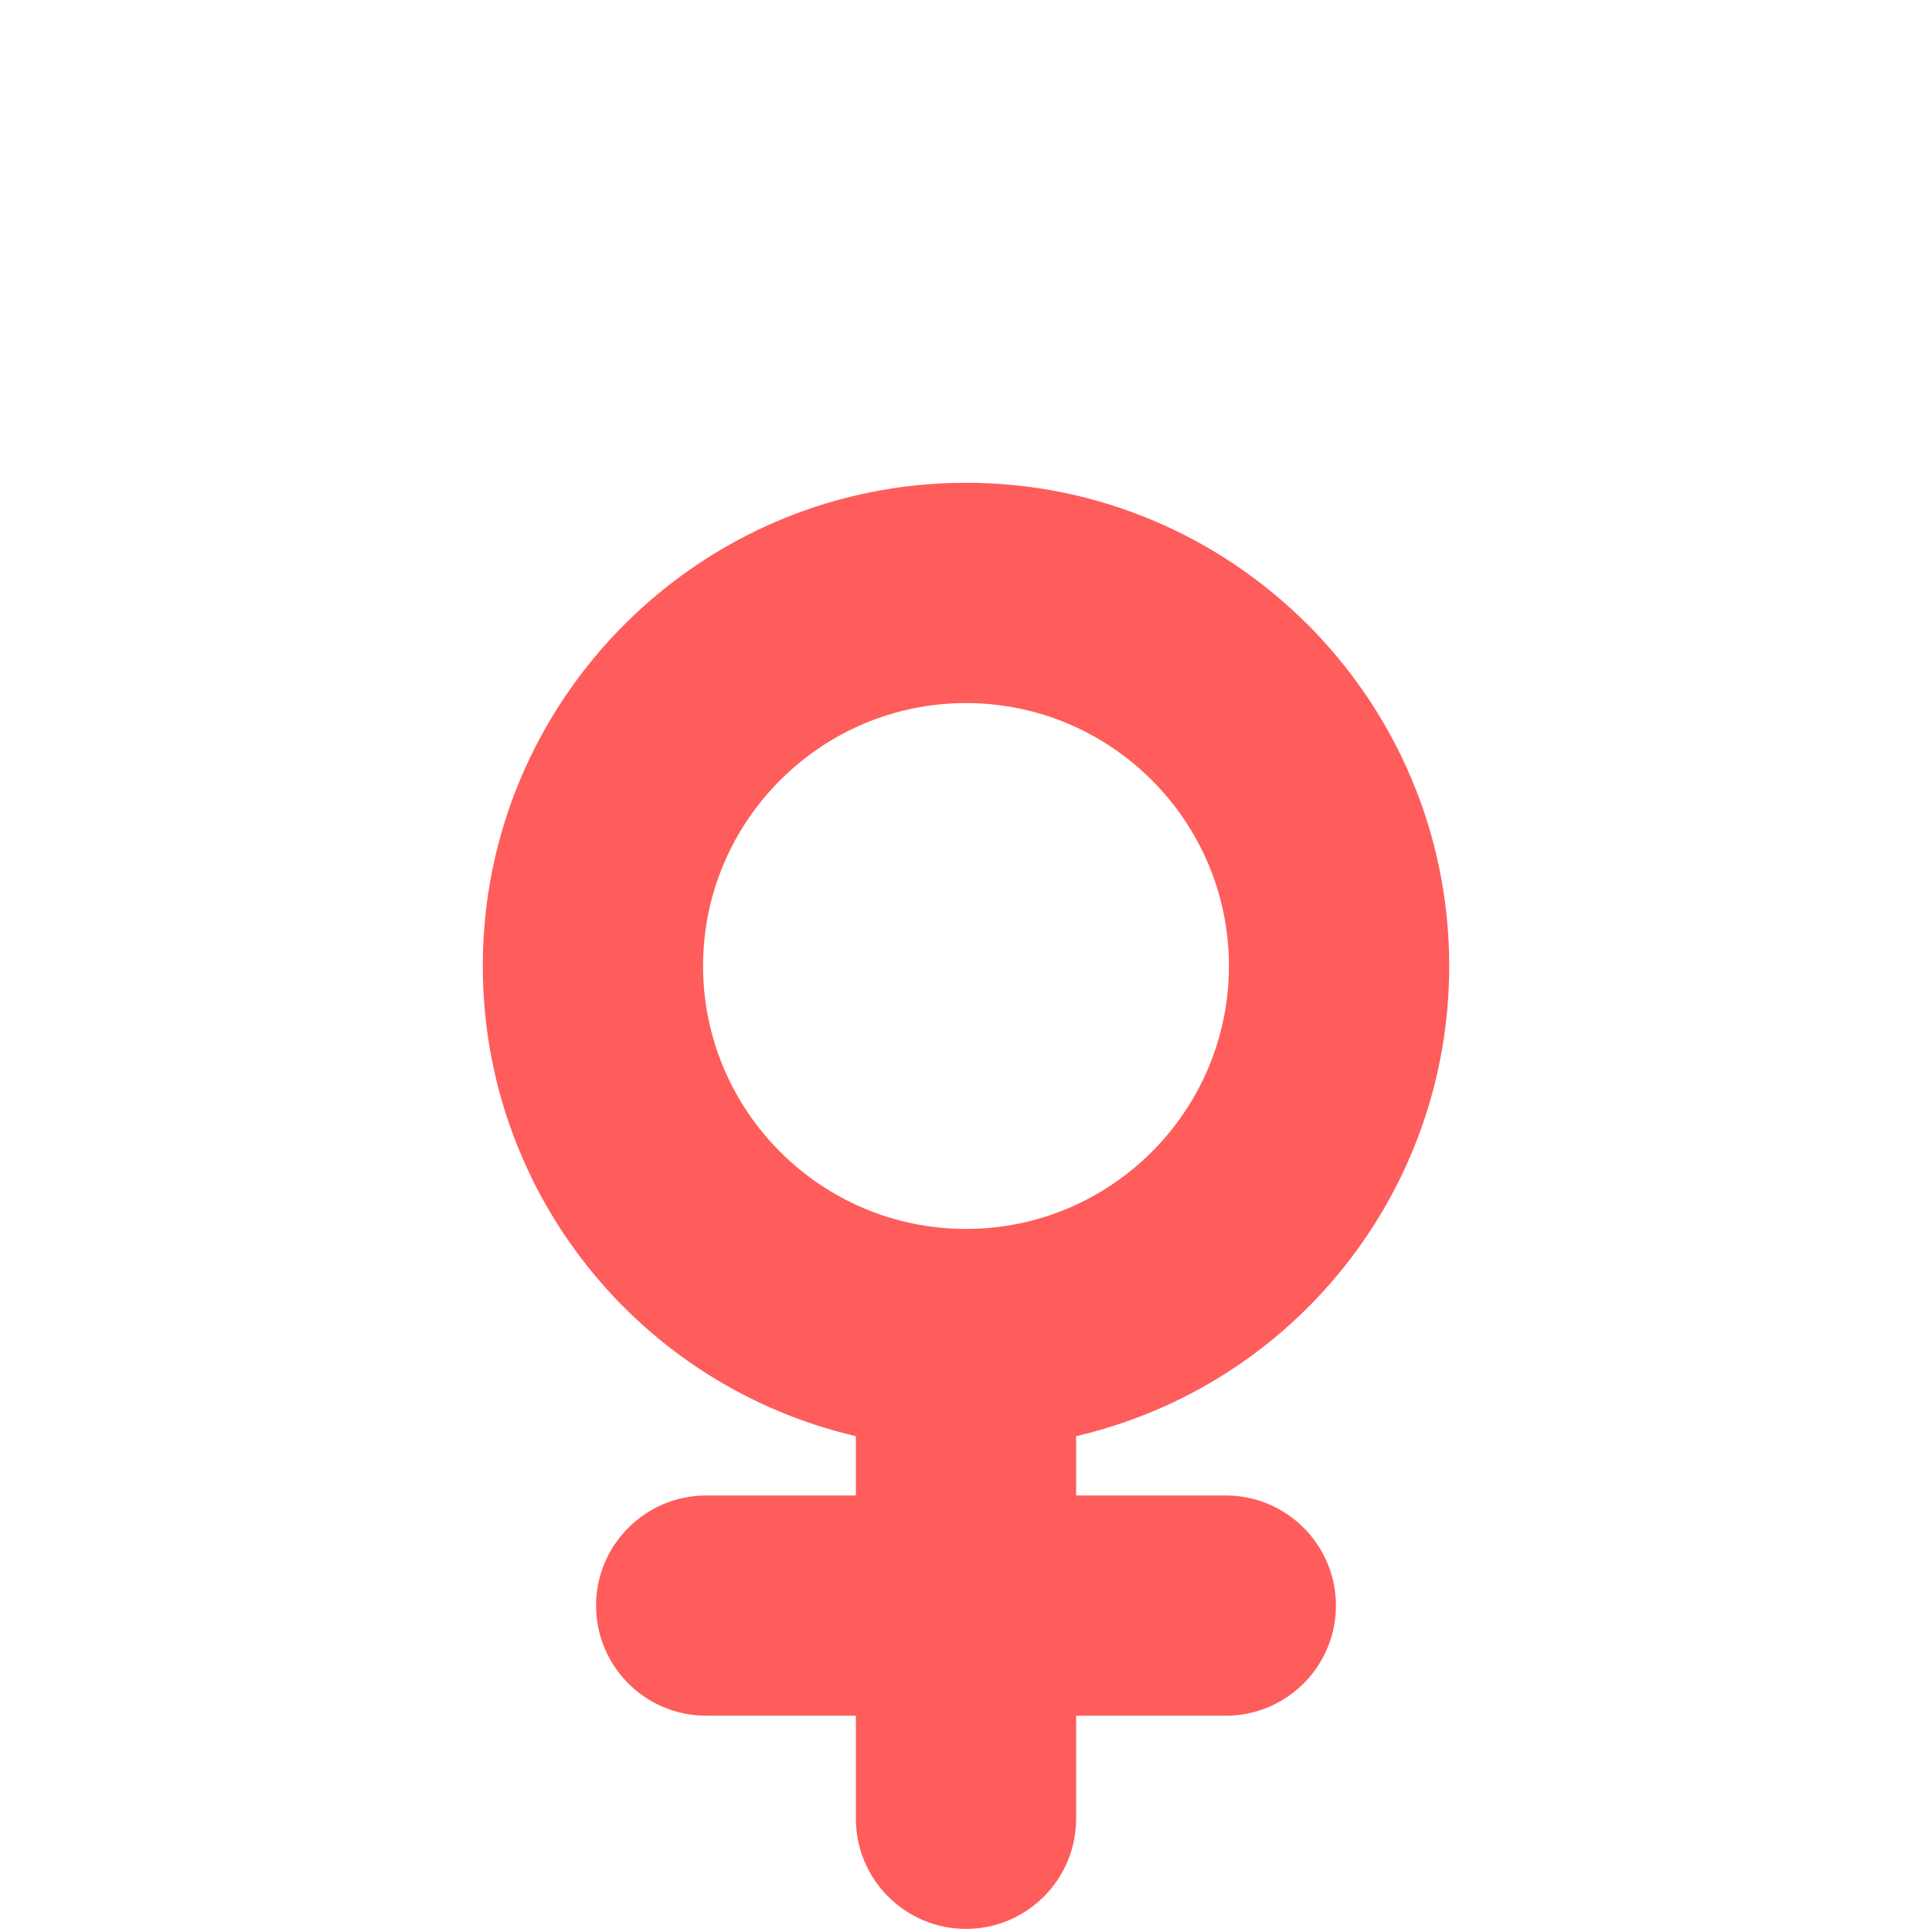
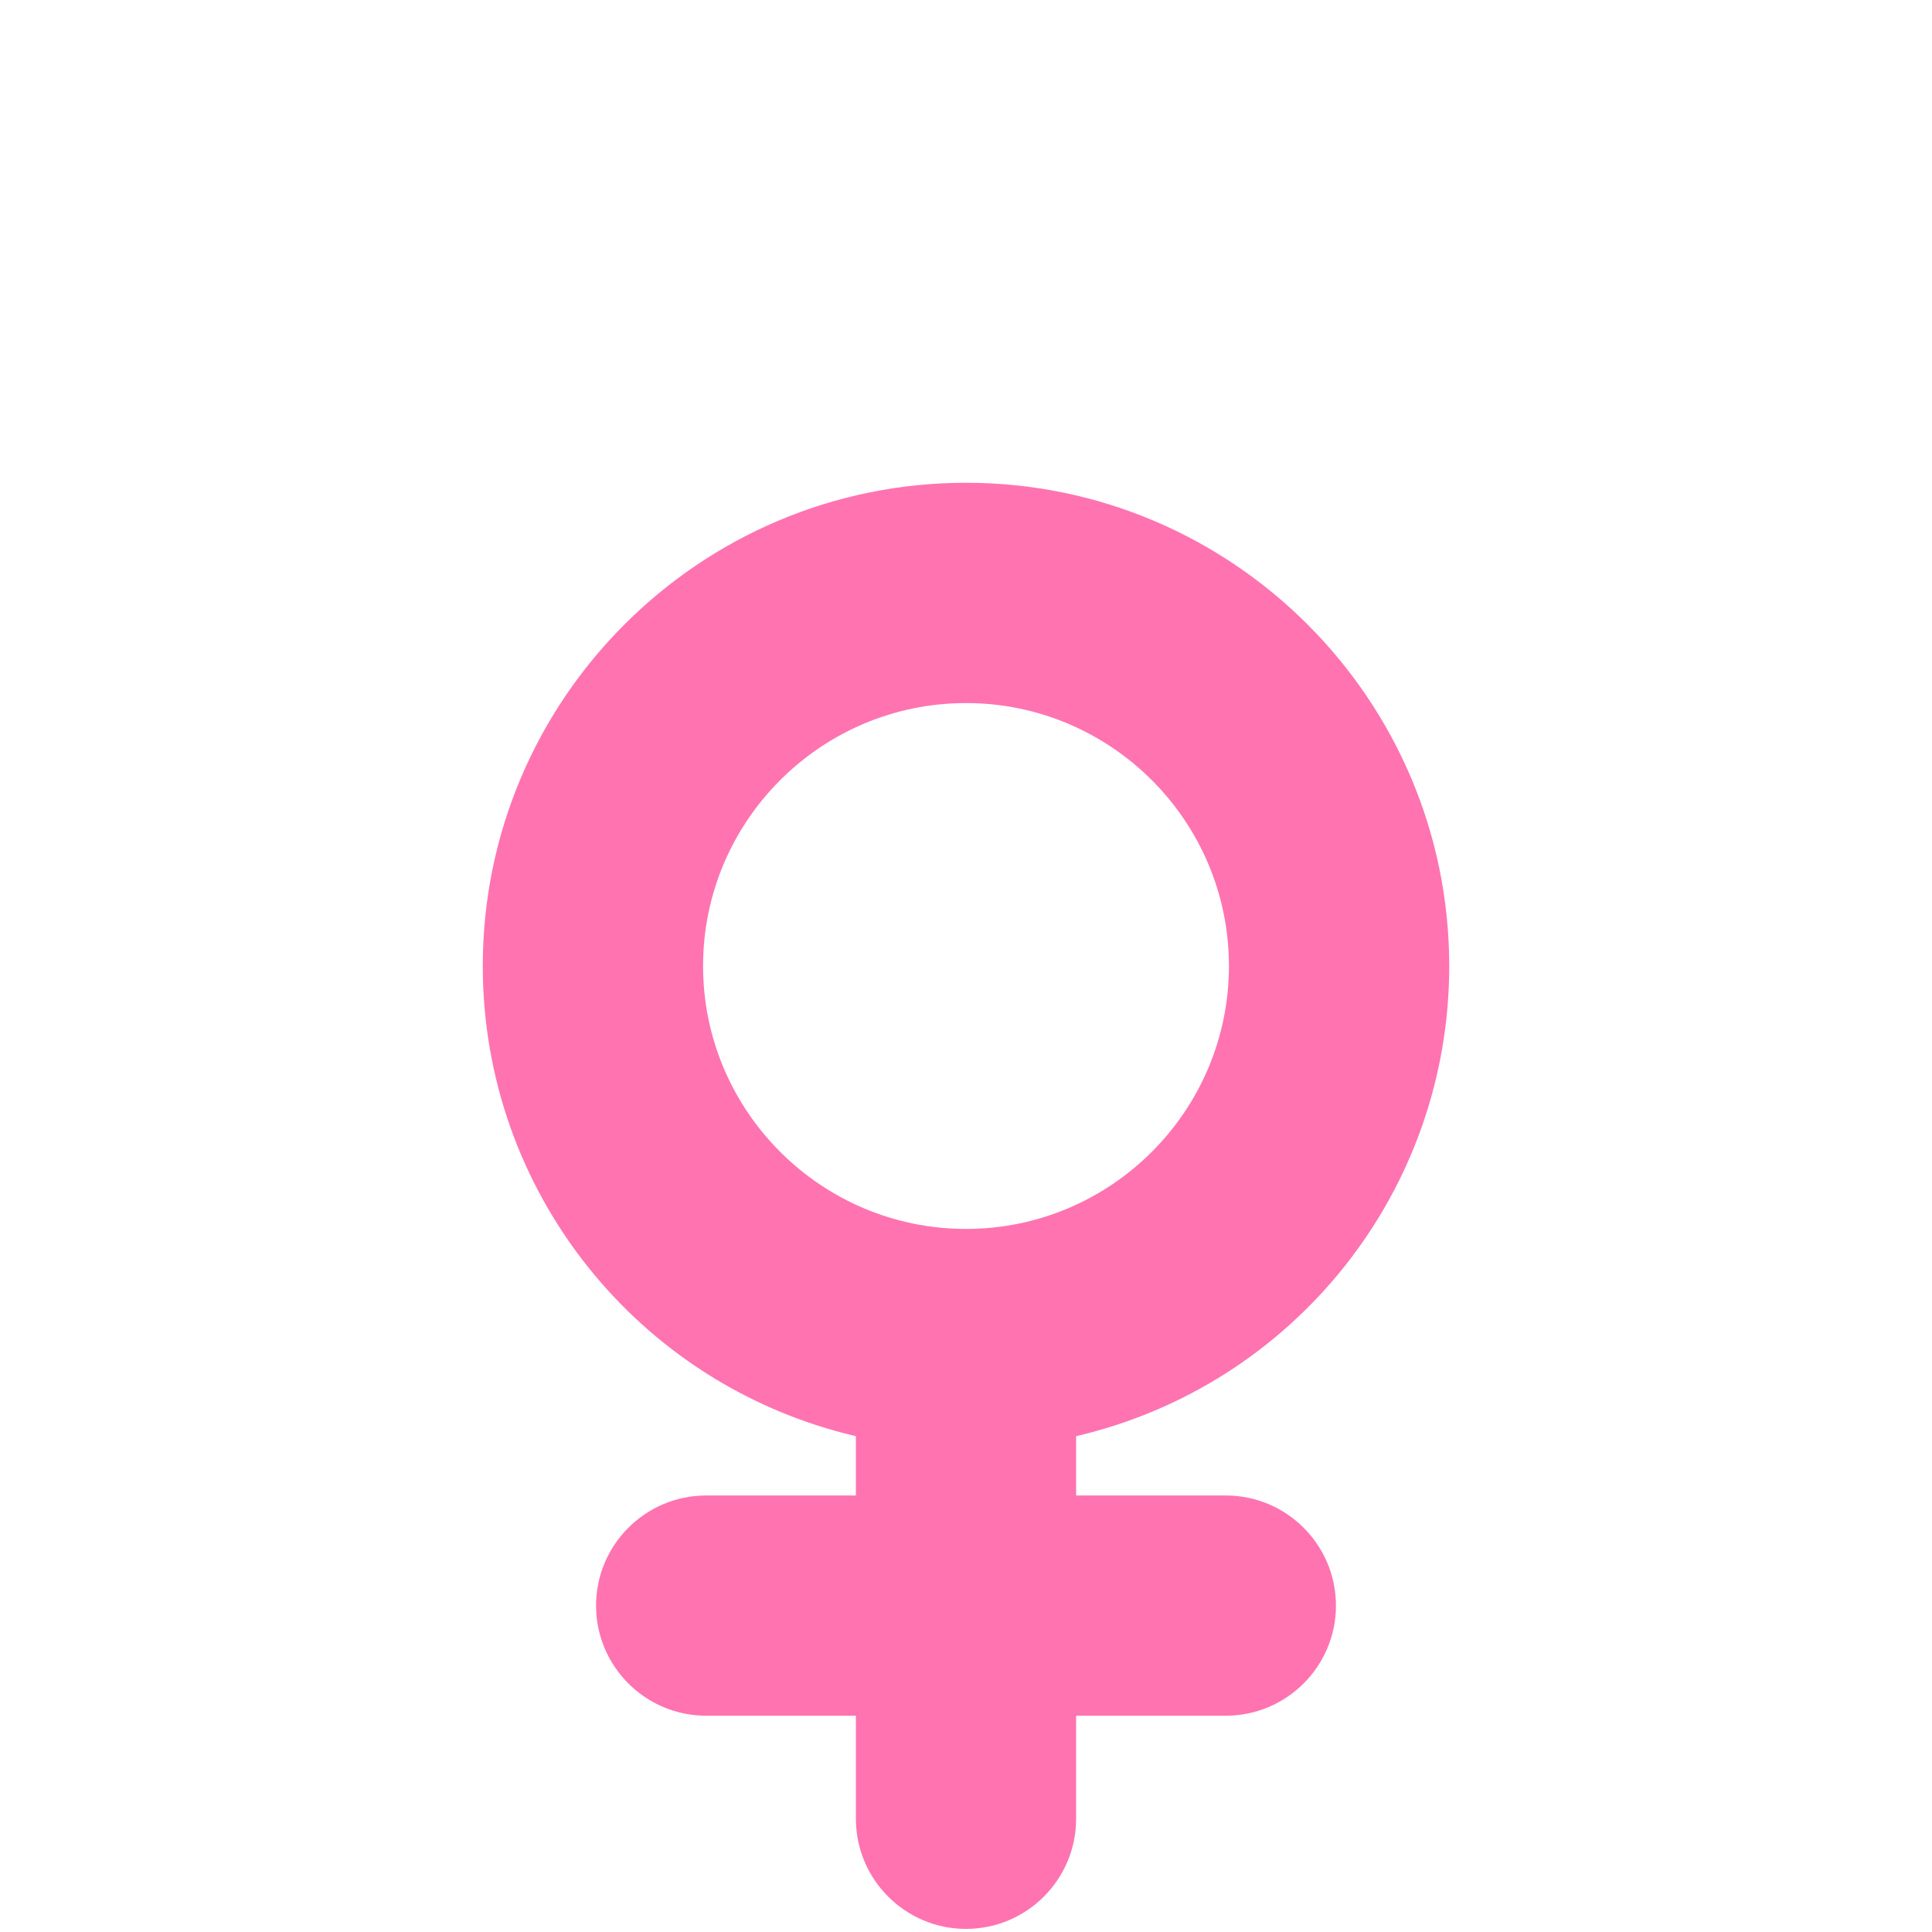
<svg xmlns="http://www.w3.org/2000/svg" viewBox="0 0 256 256">
-   <path d="M162.43,198.16h-19.84v-7.86c28.84-6.72,49.44-32.4,49.44-62.3,0-35.31-28.72-64.03-64.03-64.03s-64.03,28.72-64.03,64.03c0,29.89,20.6,55.57,49.44,62.3v7.86h-19.84c-8.04,0-14.59,6.54-14.59,14.59s6.54,14.59,14.59,14.59h19.84v13.66c0,8.04,6.54,14.59,14.59,14.59s14.59-6.54,14.59-14.59v-13.66h19.84c8.04,0,14.59-6.54,14.59-14.59s-6.54-14.59-14.59-14.59ZM128,162.84c-19.21,0-34.84-15.63-34.84-34.84s15.63-34.84,34.84-34.84,34.84,15.63,34.84,34.84-15.63,34.84-34.84,34.84Z" fill="#ff5c5c" />
+   <path fill="#ff73b1" d="M162.43 198.16h-19.84v-7.86c28.84-6.72 49.44-32.4 49.44-62.3 0-35.31-28.72-64.03-64.03-64.03S63.97 92.69 63.97 128c0 29.89 20.6 55.57 49.44 62.3v7.86H93.57c-8.04 0-14.59 6.54-14.59 14.59s6.54 14.59 14.59 14.59h19.84V241c0 8.04 6.54 14.59 14.59 14.59s14.59-6.54 14.59-14.59v-13.66h19.84c8.04 0 14.59-6.54 14.59-14.59s-6.54-14.59-14.59-14.59M128 162.84c-19.21 0-34.84-15.63-34.84-34.84S108.79 93.16 128 93.16s34.84 15.63 34.84 34.84-15.63 34.84-34.84 34.84" />
</svg>
